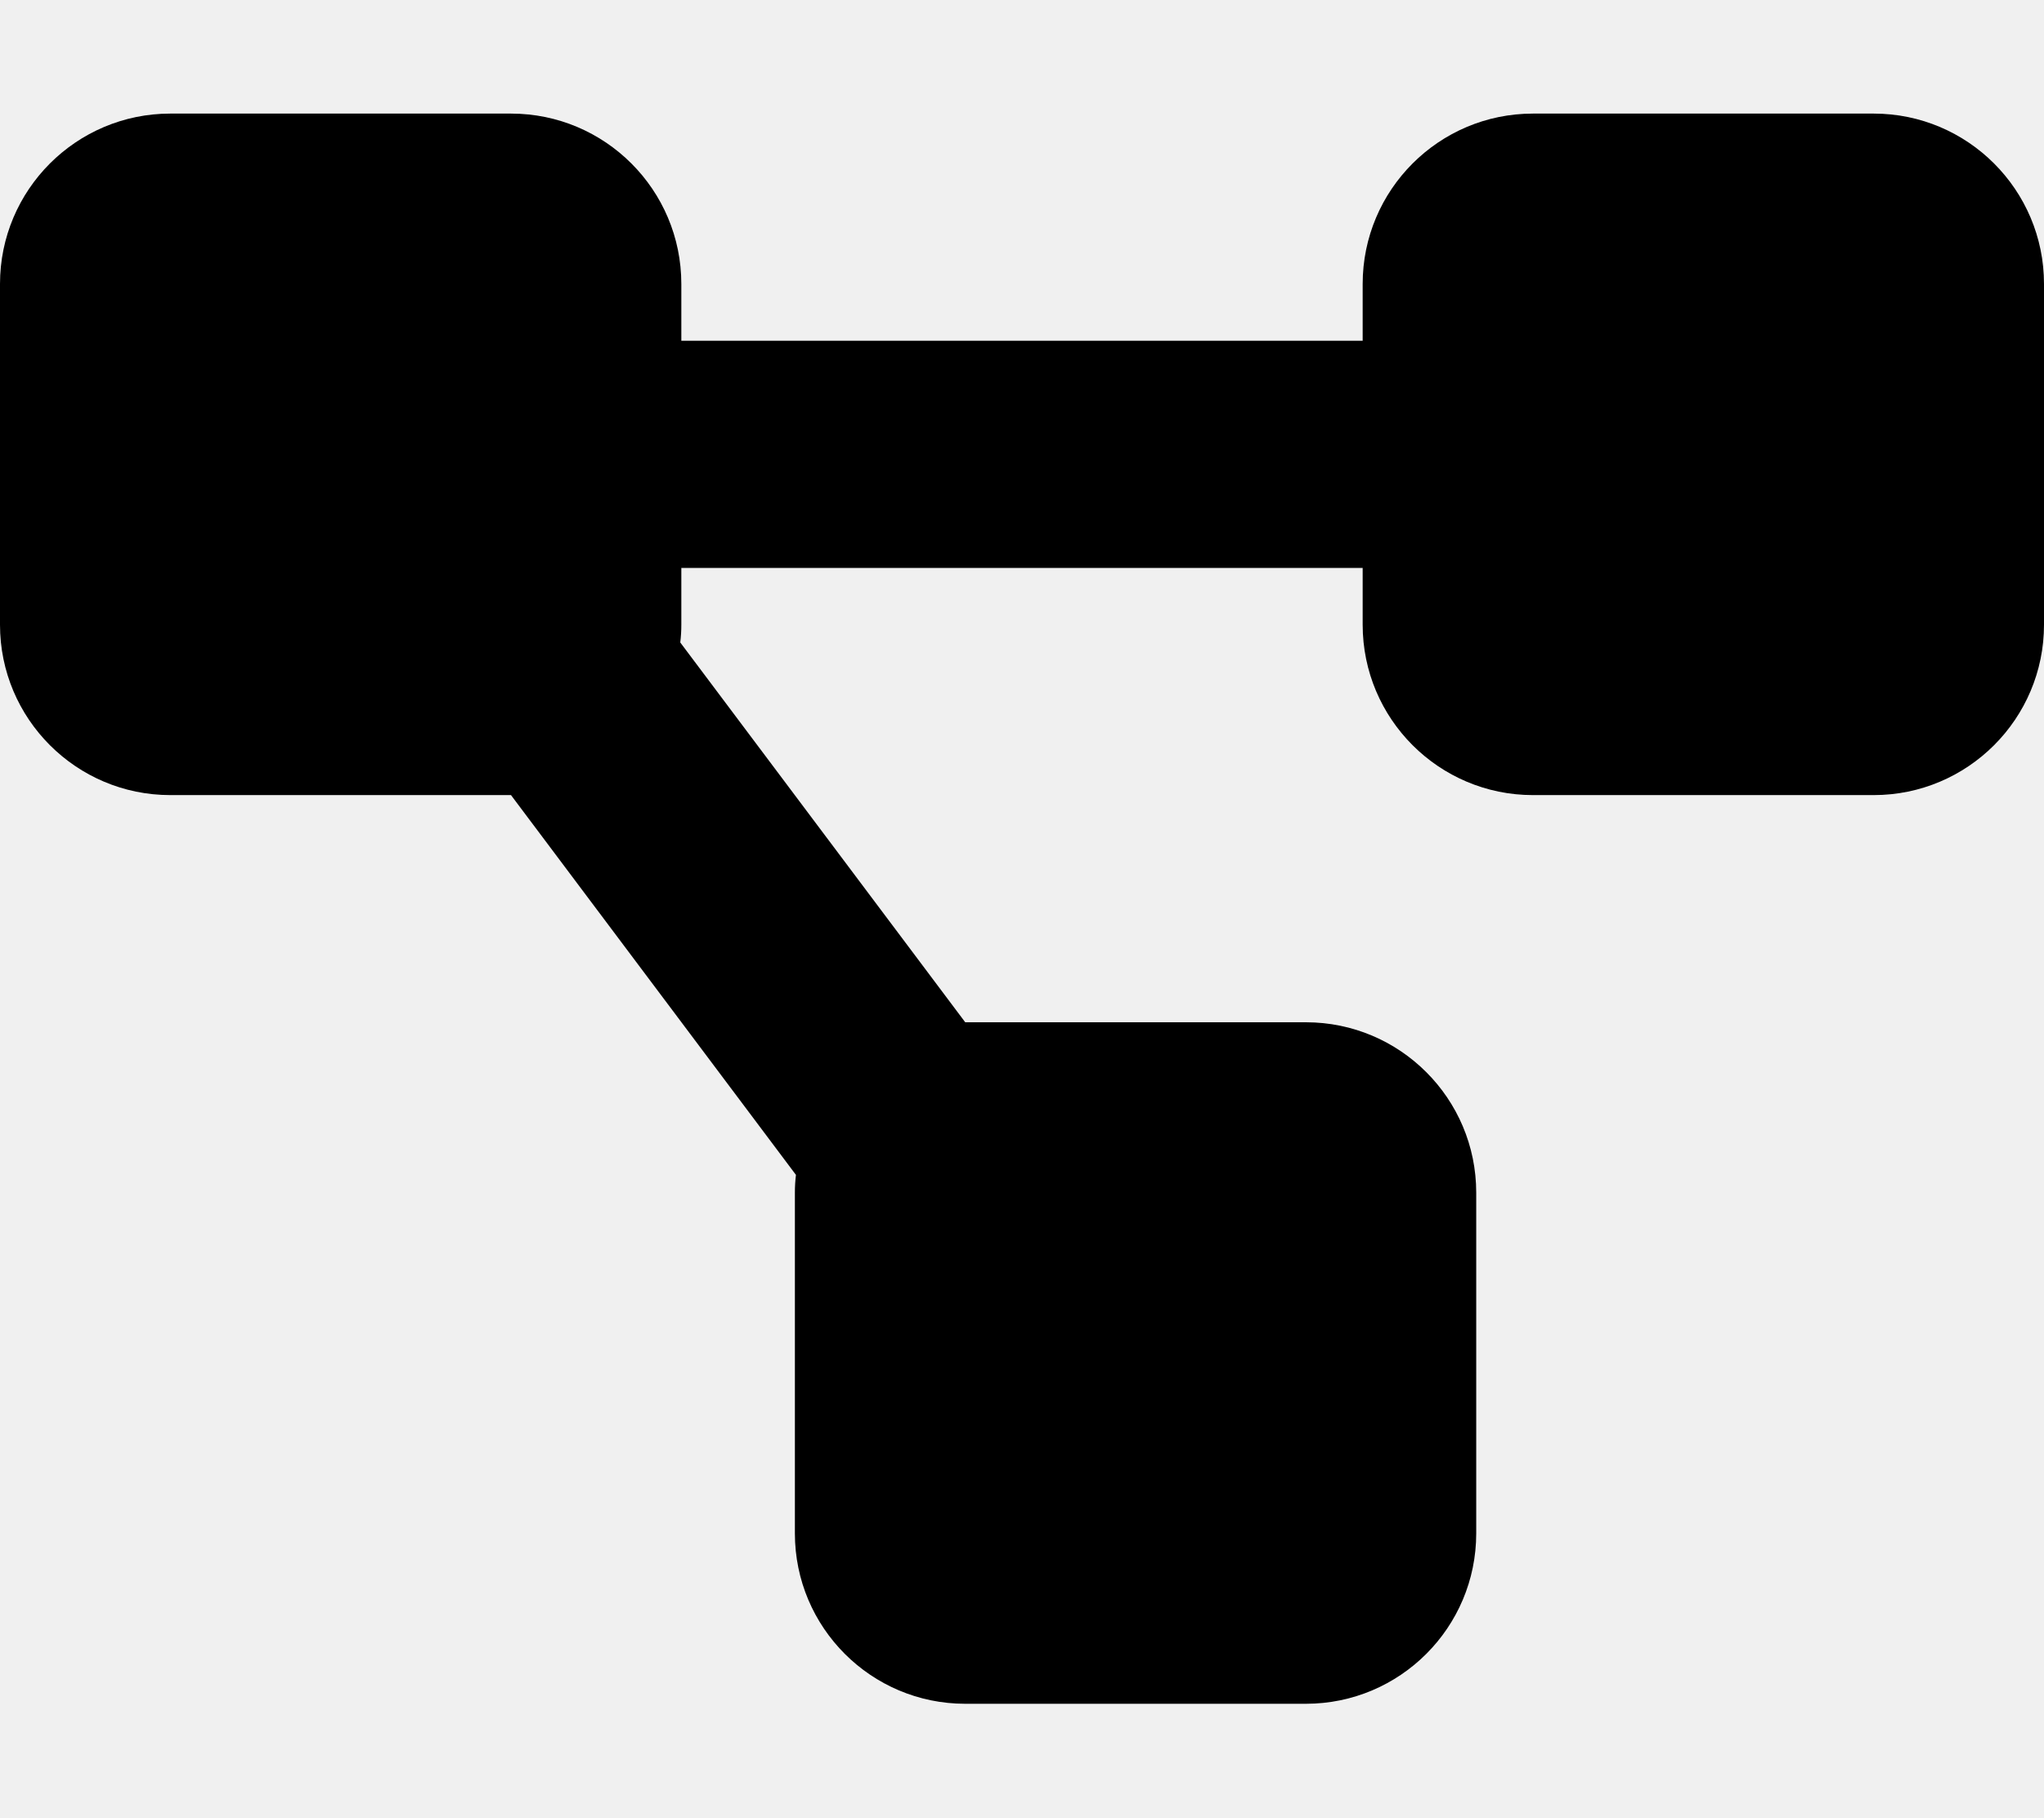
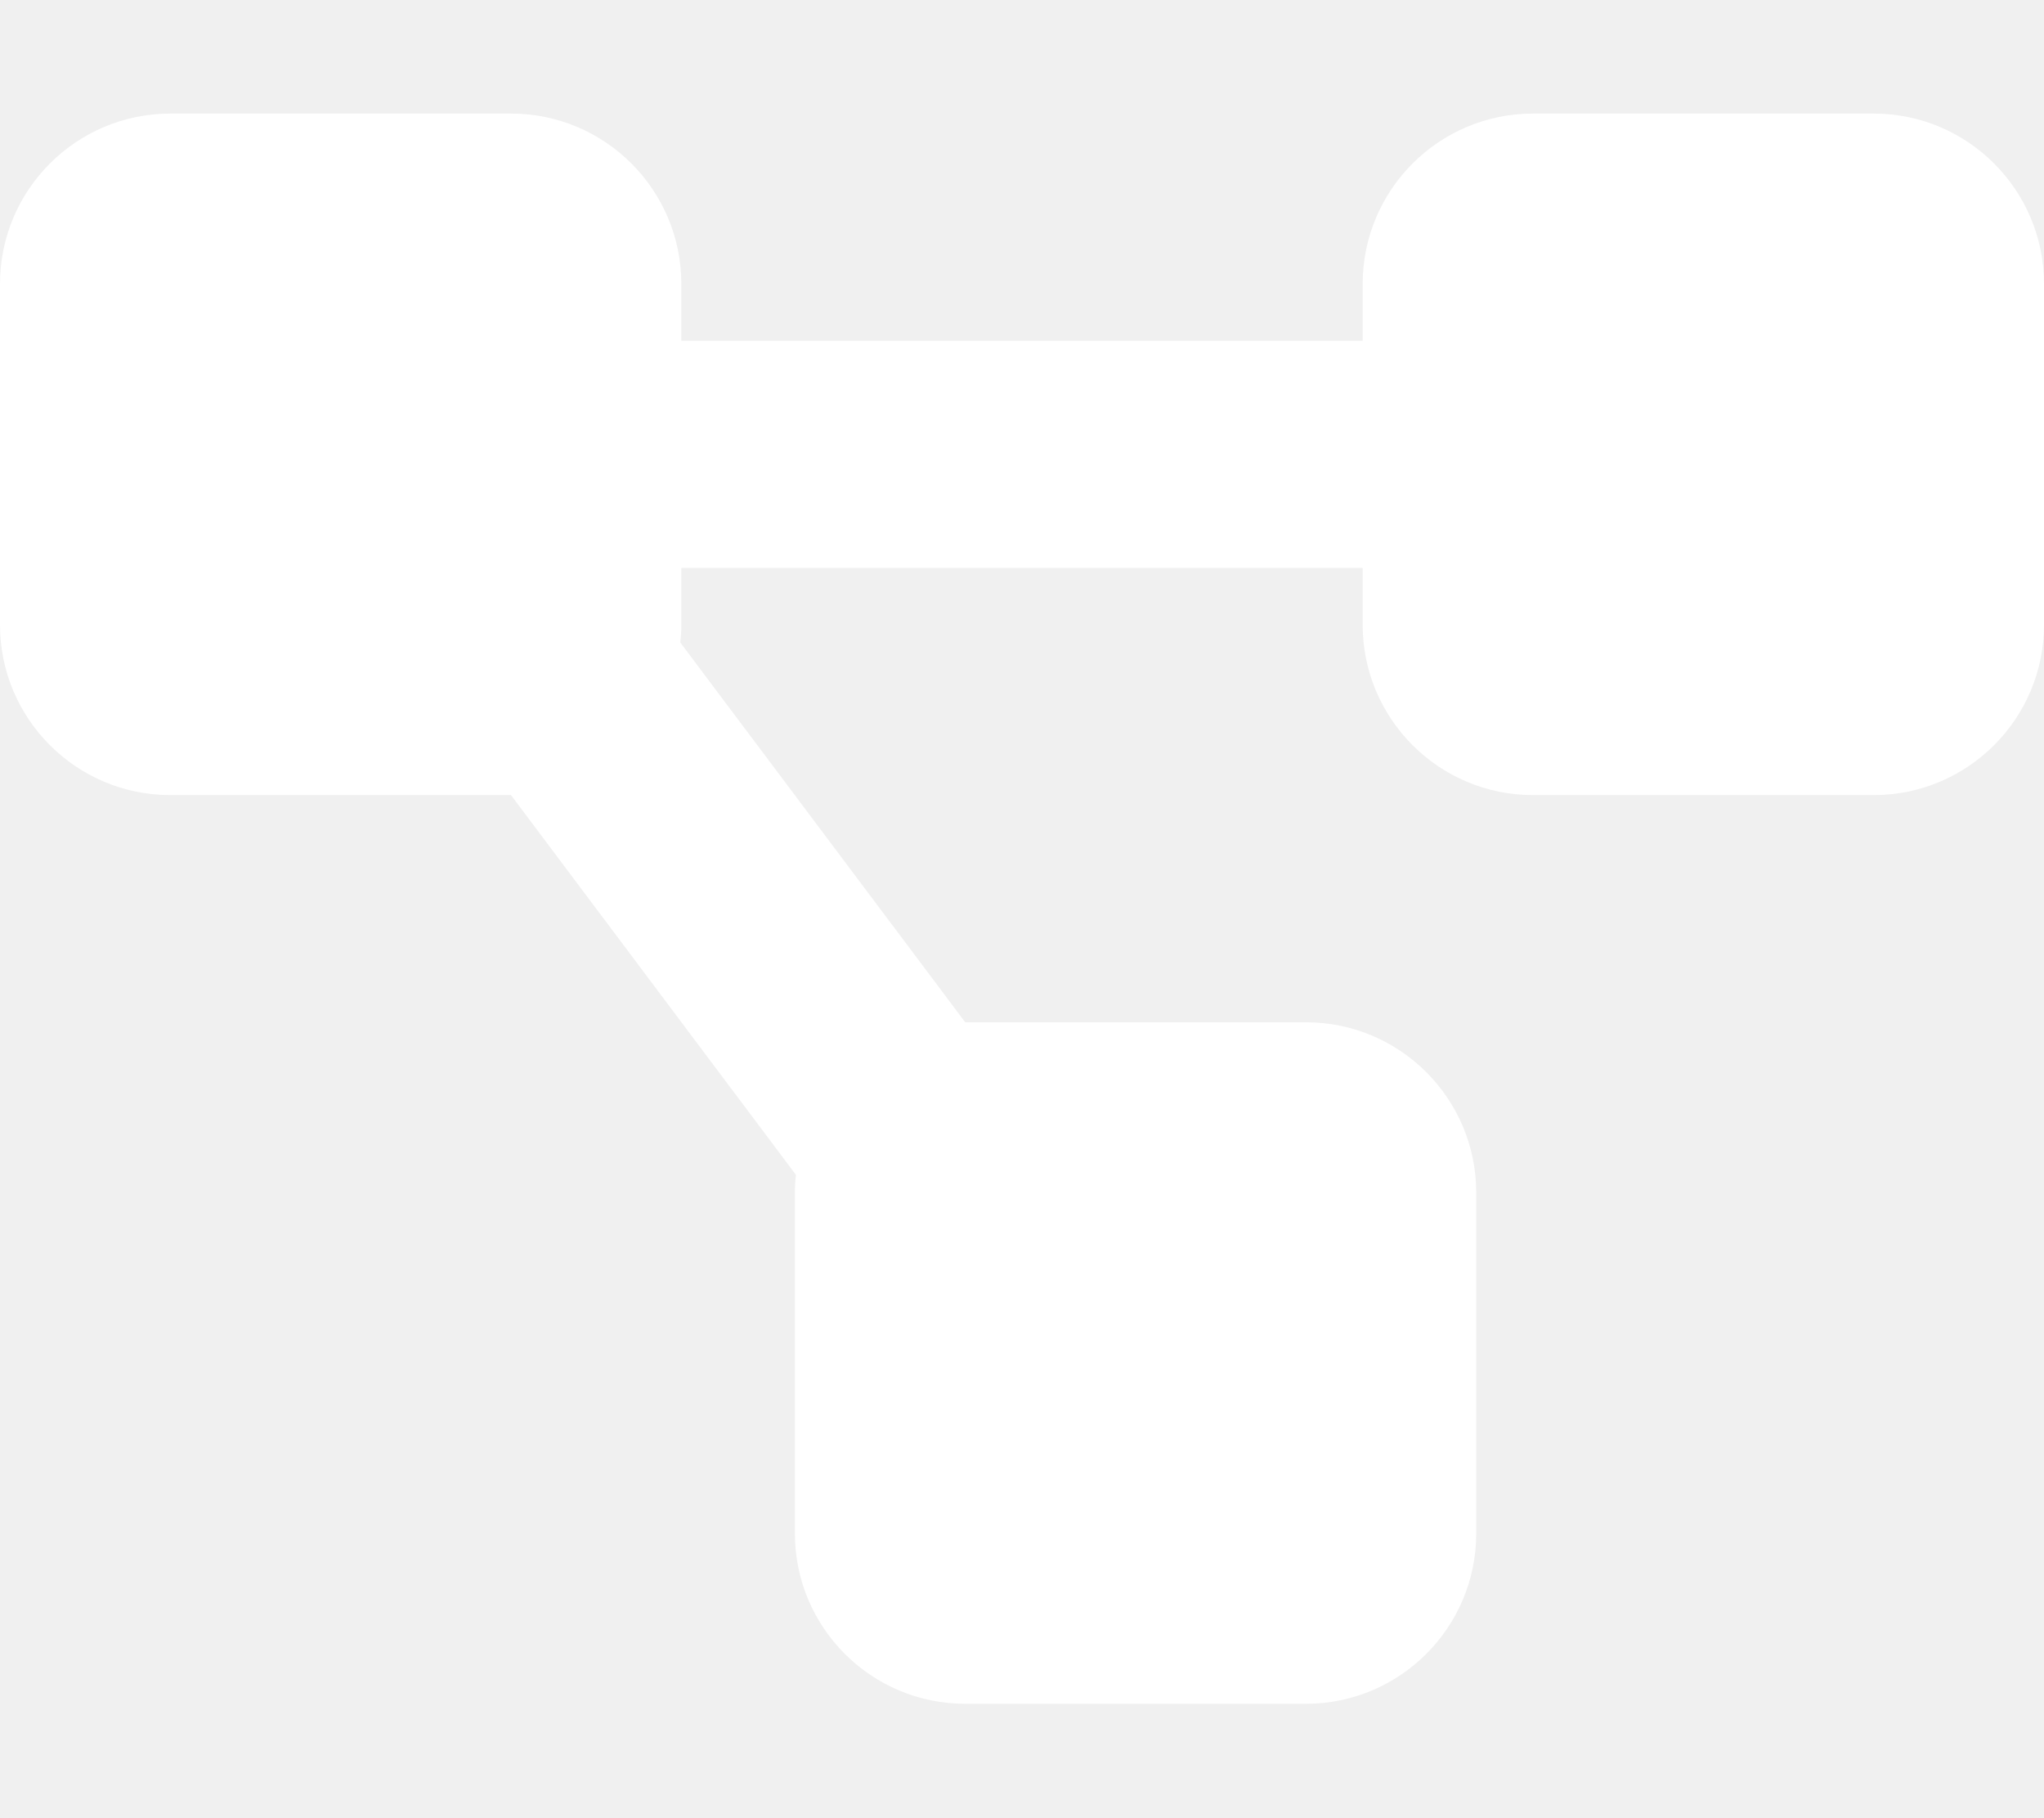
<svg xmlns="http://www.w3.org/2000/svg" viewBox="0 0 576 512">
-   <path d="M0 80C0 53.5 21.5 32 48 32h96c26.5 0 48 21.5 48 48V96H384V80c0-26.5 21.5-48 48-48h96c26.5 0 48 21.5 48 48v96c0 26.5-21.5 48-48 48H432c-26.5 0-48-21.5-48-48V160H192v16c0 1.7-.1 3.4-.3 5L272 288h96c26.5 0 48 21.5 48 48v96c0 26.5-21.5 48-48 48H272c-26.5 0-48-21.5-48-48V336c0-1.7 .1-3.4 .3-5L144 224H48c-26.5 0-48-21.5-48-48V80z" />
+   <path fill="#fff" d="M0 80C0 53.5 21.5 32 48 32h96c26.5 0 48 21.5 48 48V96H384V80c0-26.5 21.5-48 48-48h96c26.5 0 48 21.5 48 48v96c0 26.5-21.5 48-48 48H432c-26.5 0-48-21.5-48-48V160H192v16c0 1.7-.1 3.4-.3 5L272 288h96c26.5 0 48 21.5 48 48v96c0 26.5-21.5 48-48 48H272c-26.5 0-48-21.5-48-48V336c0-1.7 .1-3.4 .3-5L144 224H48c-26.5 0-48-21.5-48-48V80z" />
</svg>
